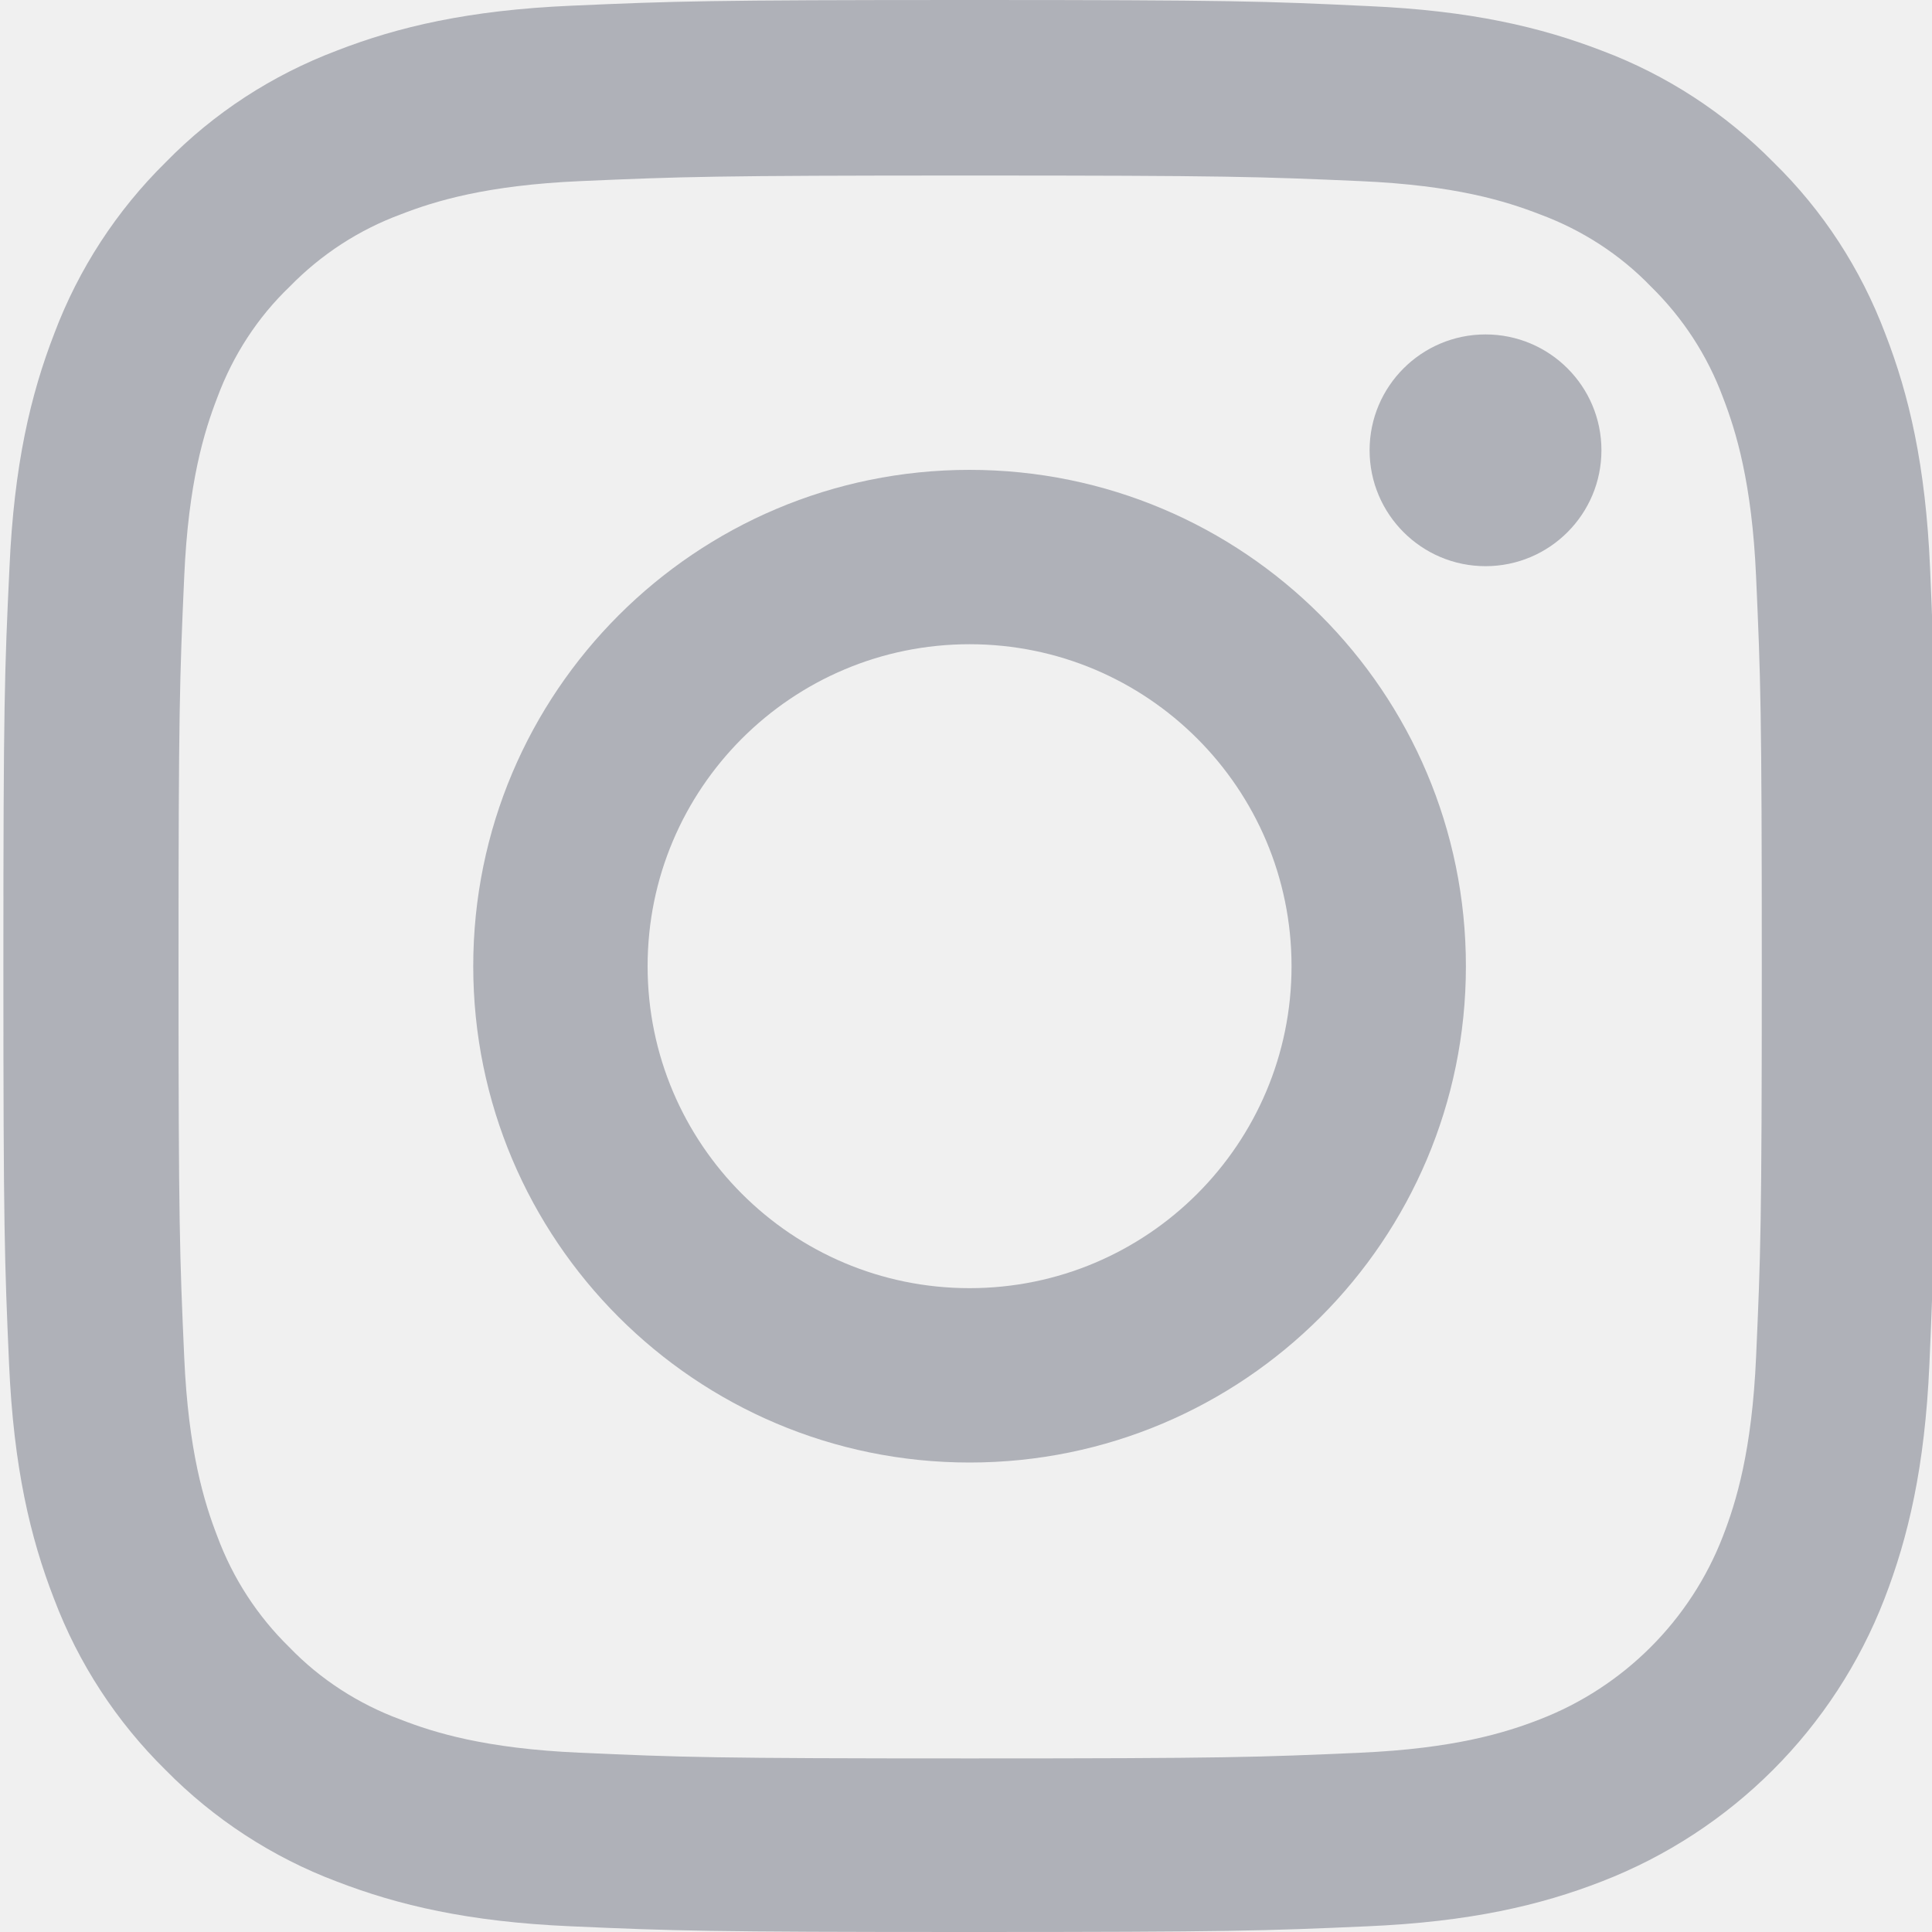
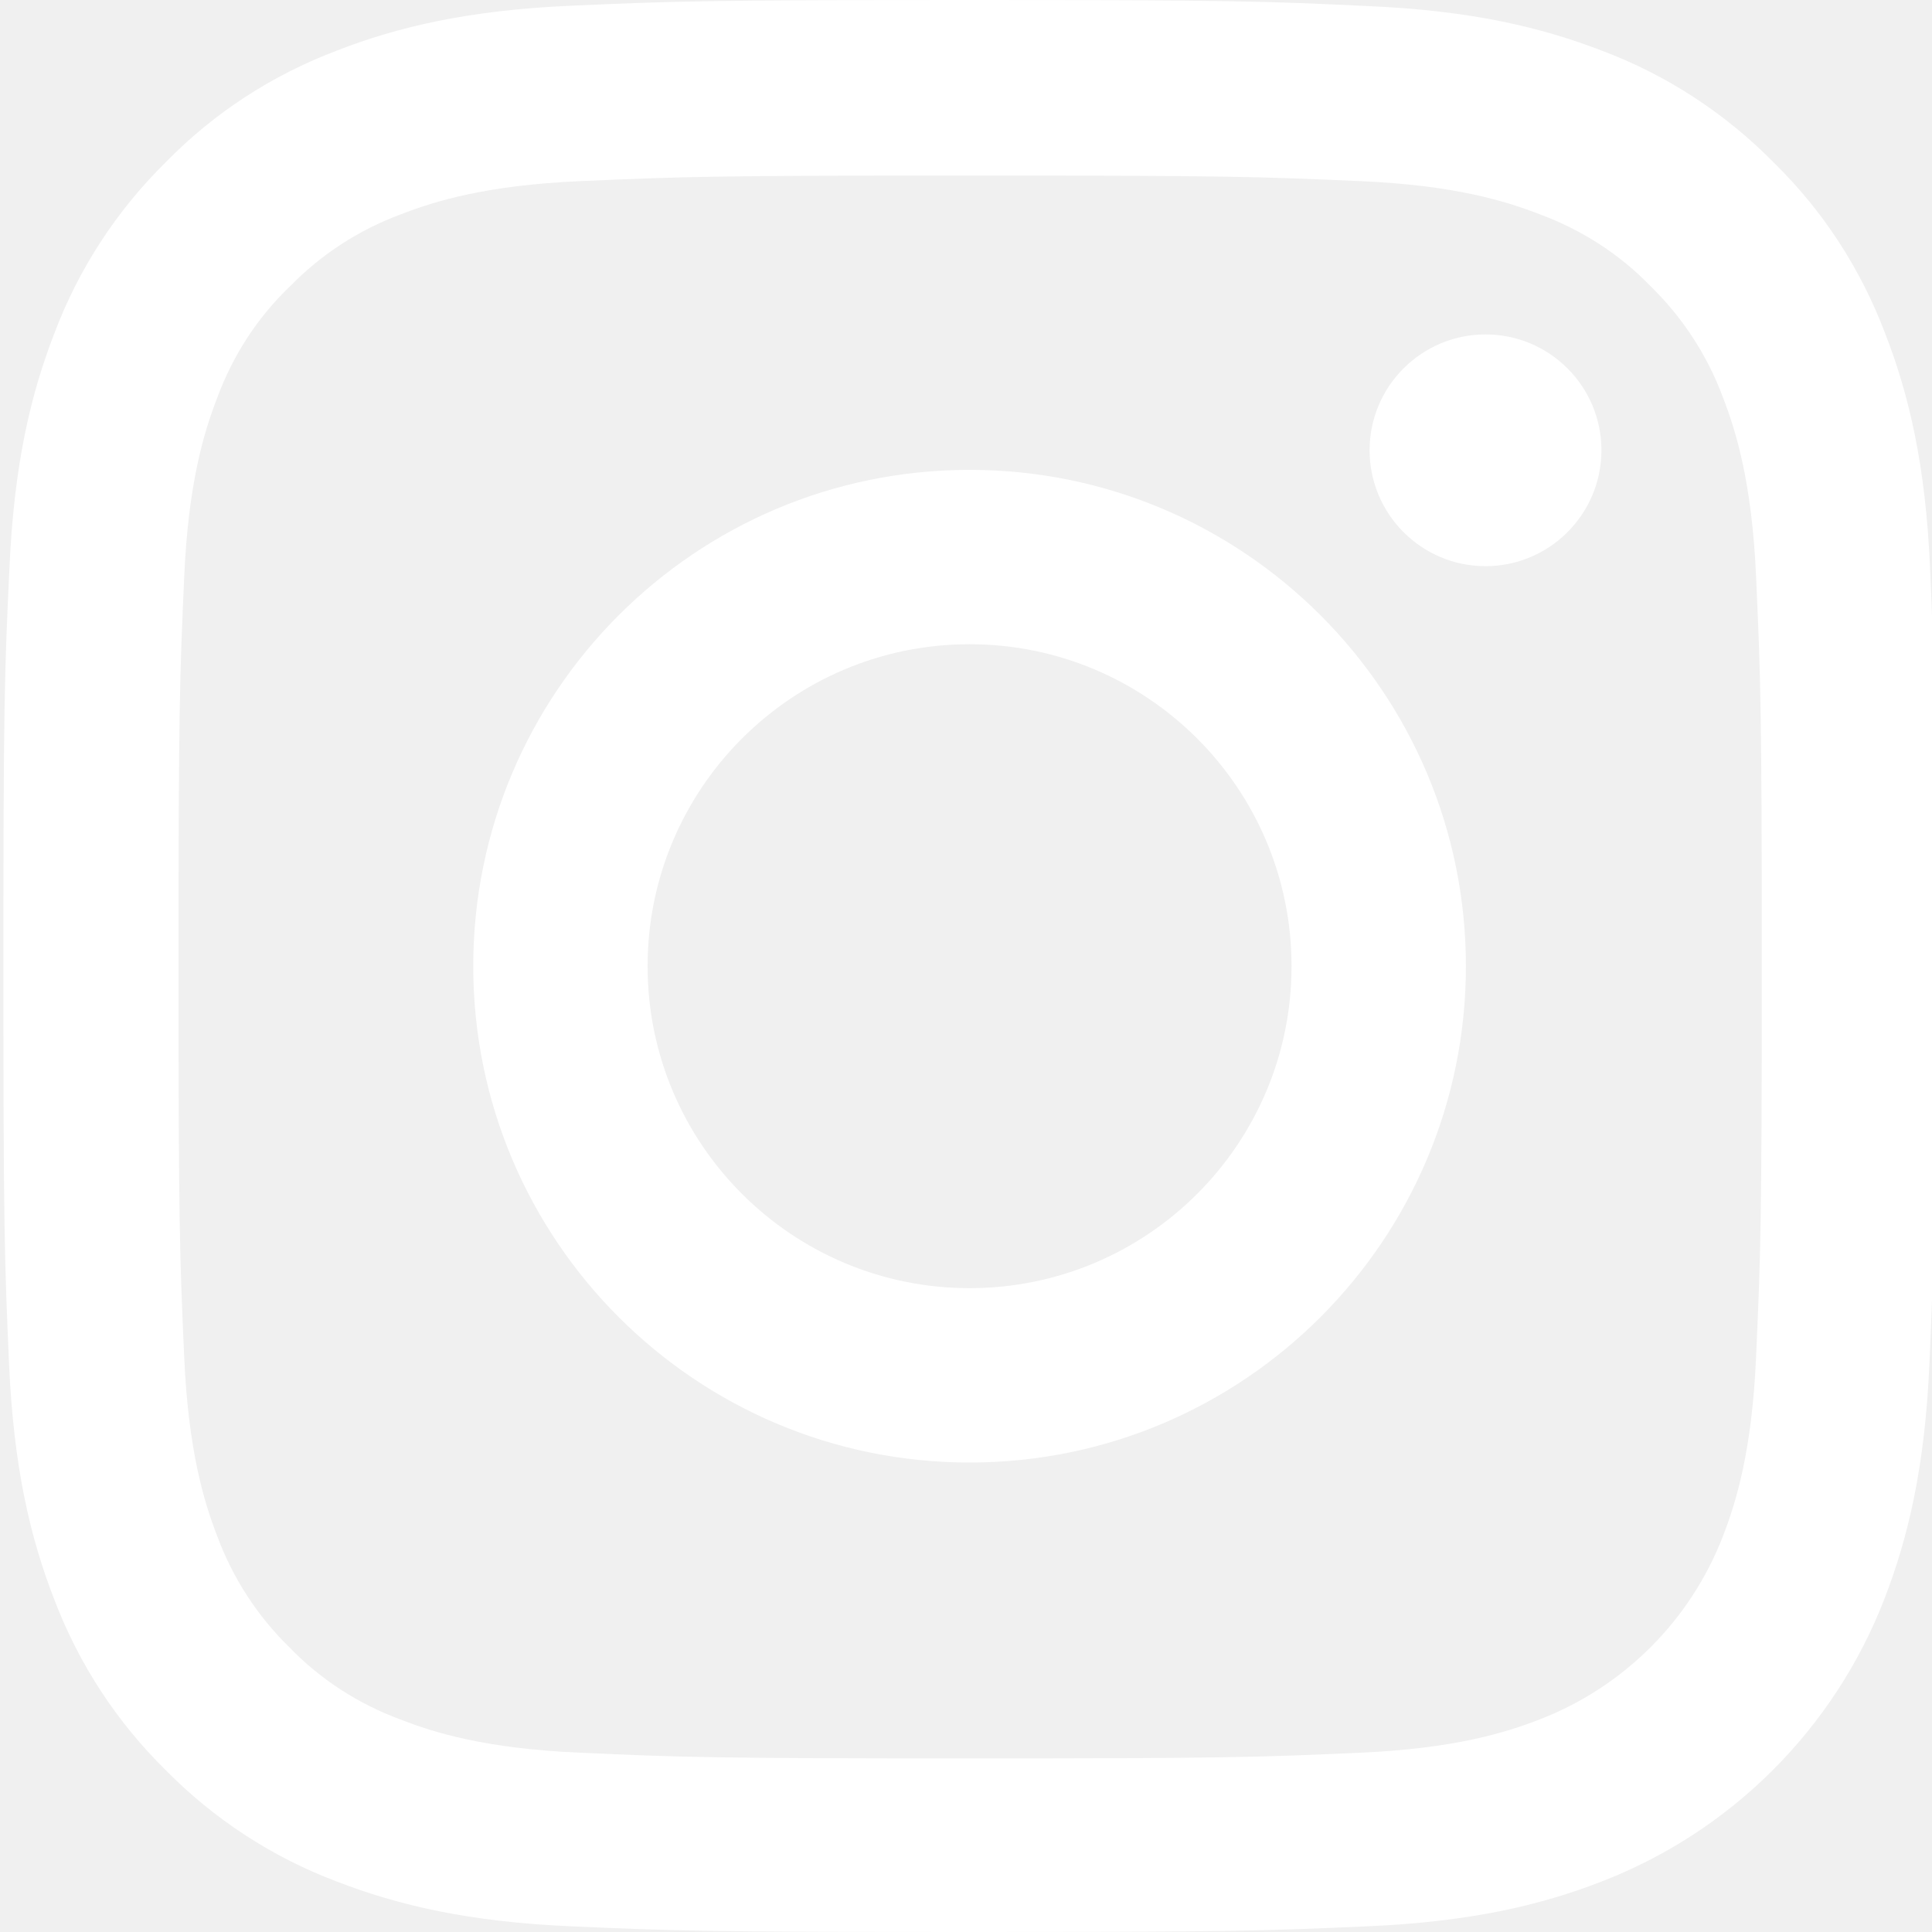
<svg xmlns="http://www.w3.org/2000/svg" width="20" height="20" viewBox="0 0 20 20" fill="none">
-   <g clip-path="url(#clip0_1_520)">
-     <path d="M19.98 5.88C19.934 4.817 19.762 4.087 19.516 3.454C19.262 2.782 18.871 2.18 18.359 1.68C17.859 1.172 17.253 0.777 16.589 0.527C15.952 0.281 15.226 0.109 14.163 0.063C13.092 0.012 12.752 0 10.037 0C7.322 0 6.982 0.012 5.915 0.059C4.853 0.105 4.122 0.277 3.489 0.523C2.817 0.777 2.215 1.168 1.715 1.68C1.207 2.18 0.813 2.786 0.563 3.45C0.316 4.087 0.145 4.813 0.098 5.876C0.047 6.947 0.035 7.287 0.035 10.002C0.035 12.717 0.047 13.057 0.094 14.124C0.141 15.187 0.313 15.917 0.559 16.55C0.813 17.222 1.207 17.824 1.715 18.324C2.215 18.832 2.821 19.227 3.485 19.477C4.122 19.723 4.849 19.895 5.911 19.941C6.978 19.988 7.318 20 10.033 20C12.749 20 13.088 19.988 14.155 19.941C15.218 19.895 15.948 19.723 16.581 19.477C17.925 18.957 18.988 17.894 19.508 16.55C19.754 15.913 19.926 15.187 19.973 14.124C20.02 13.057 20.031 12.717 20.031 10.002C20.031 7.287 20.027 6.947 19.98 5.88ZM18.179 14.046C18.136 15.023 17.972 15.55 17.836 15.902C17.5 16.773 16.808 17.464 15.937 17.8C15.585 17.937 15.054 18.101 14.081 18.144C13.026 18.191 12.71 18.203 10.041 18.203C7.373 18.203 7.052 18.191 6.001 18.144C5.024 18.101 4.497 17.937 4.145 17.8C3.712 17.64 3.317 17.386 2.997 17.054C2.665 16.73 2.411 16.339 2.25 15.905C2.114 15.554 1.95 15.023 1.907 14.05C1.86 12.995 1.848 12.678 1.848 10.01C1.848 7.341 1.86 7.021 1.907 5.97C1.95 4.993 2.114 4.466 2.25 4.114C2.411 3.68 2.665 3.286 3.001 2.965C3.325 2.633 3.716 2.379 4.149 2.219C4.501 2.082 5.032 1.918 6.005 1.875C7.06 1.829 7.377 1.817 10.045 1.817C12.717 1.817 13.034 1.829 14.085 1.875C15.062 1.918 15.589 2.082 15.941 2.219C16.374 2.379 16.769 2.633 17.089 2.965C17.421 3.29 17.675 3.68 17.836 4.114C17.972 4.466 18.136 4.997 18.179 5.97C18.226 7.025 18.238 7.341 18.238 10.01C18.238 12.678 18.226 12.991 18.179 14.046Z" fill="#AFB1B8" />
-     <path d="M10.037 4.864C7.201 4.864 4.899 7.165 4.899 10.002C4.899 12.838 7.201 15.14 10.037 15.14C12.874 15.14 15.175 12.838 15.175 10.002C15.175 7.165 12.874 4.864 10.037 4.864ZM10.037 13.335C8.197 13.335 6.704 11.842 6.704 10.002C6.704 8.162 8.197 6.669 10.037 6.669C11.877 6.669 13.37 8.162 13.37 10.002C13.37 11.842 11.877 13.335 10.037 13.335Z" fill="#AFB1B8" />
-     <path d="M16.578 4.661C16.578 5.323 16.041 5.861 15.378 5.861C14.716 5.861 14.178 5.323 14.178 4.661C14.178 3.999 14.716 3.462 15.378 3.462C16.041 3.462 16.578 3.999 16.578 4.661Z" fill="#AFB1B8" />
+   <g clip-path="url(#clip0_1_676)">
+     <path d="M19.98 5.88C19.934 4.817 19.762 4.087 19.516 3.454C19.262 2.782 18.871 2.18 18.359 1.68C17.859 1.172 17.253 0.777 16.589 0.527C15.952 0.281 15.226 0.109 14.163 0.063C13.092 0.012 12.752 0 10.037 0C7.322 0 6.982 0.012 5.915 0.059C4.853 0.105 4.122 0.277 3.489 0.523C2.817 0.777 2.215 1.168 1.715 1.68C1.207 2.18 0.813 2.786 0.563 3.45C0.316 4.087 0.145 4.813 0.098 5.876C0.047 6.947 0.035 7.287 0.035 10.002C0.035 12.717 0.047 13.057 0.094 14.124C0.141 15.187 0.313 15.917 0.559 16.55C0.813 17.222 1.207 17.824 1.715 18.324C2.215 18.832 2.821 19.227 3.485 19.477C4.122 19.723 4.849 19.895 5.911 19.941C6.978 19.988 7.318 20 10.033 20C12.749 20 13.088 19.988 14.155 19.941C15.218 19.895 15.948 19.723 16.581 19.477C17.925 18.957 18.988 17.894 19.508 16.55C19.754 15.913 19.926 15.187 19.973 14.124C20.02 13.057 20.031 12.717 20.031 10.002C20.031 7.287 20.027 6.947 19.98 5.88ZM18.179 14.046C18.136 15.023 17.972 15.55 17.836 15.902C17.5 16.773 16.808 17.464 15.937 17.8C15.585 17.937 15.054 18.101 14.081 18.144C13.026 18.191 12.71 18.203 10.041 18.203C7.373 18.203 7.052 18.191 6.001 18.144C5.024 18.101 4.497 17.937 4.145 17.8C3.712 17.64 3.317 17.386 2.997 17.054C2.665 16.73 2.411 16.339 2.25 15.905C2.114 15.554 1.95 15.023 1.907 14.05C1.86 12.995 1.848 12.678 1.848 10.01C1.848 7.341 1.86 7.021 1.907 5.97C1.95 4.993 2.114 4.466 2.25 4.114C2.411 3.68 2.665 3.286 3.001 2.965C3.325 2.633 3.716 2.379 4.149 2.219C4.501 2.082 5.032 1.918 6.005 1.875C7.06 1.829 7.377 1.817 10.045 1.817C12.717 1.817 13.034 1.829 14.085 1.875C15.062 1.918 15.589 2.082 15.941 2.219C16.374 2.379 16.769 2.633 17.089 2.965C17.421 3.29 17.675 3.68 17.836 4.114C17.972 4.466 18.136 4.997 18.179 5.97C18.226 7.025 18.238 7.341 18.238 10.01C18.238 12.678 18.226 12.991 18.179 14.046Z" fill="white" />
+     <path d="M10.037 4.864C7.201 4.864 4.899 7.165 4.899 10.002C4.899 12.838 7.201 15.14 10.037 15.14C12.874 15.14 15.175 12.838 15.175 10.002C15.175 7.165 12.874 4.864 10.037 4.864ZM10.037 13.335C8.197 13.335 6.704 11.842 6.704 10.002C6.704 8.162 8.197 6.669 10.037 6.669C11.877 6.669 13.37 8.162 13.37 10.002C13.37 11.842 11.877 13.335 10.037 13.335Z" fill="white" />
+     <path d="M16.578 4.661C16.578 5.323 16.04 5.861 15.378 5.861C14.716 5.861 14.178 5.323 14.178 4.661C14.178 3.999 14.716 3.462 15.378 3.462C16.04 3.462 16.578 3.999 16.578 4.661Z" fill="white" />
  </g>
  <defs>
-     <clipPath id="clip0_1_520">
+     <clipPath id="clip0_1_676">
      <rect width="20" height="20" fill="white" />
    </clipPath>
  </defs>
</svg>
